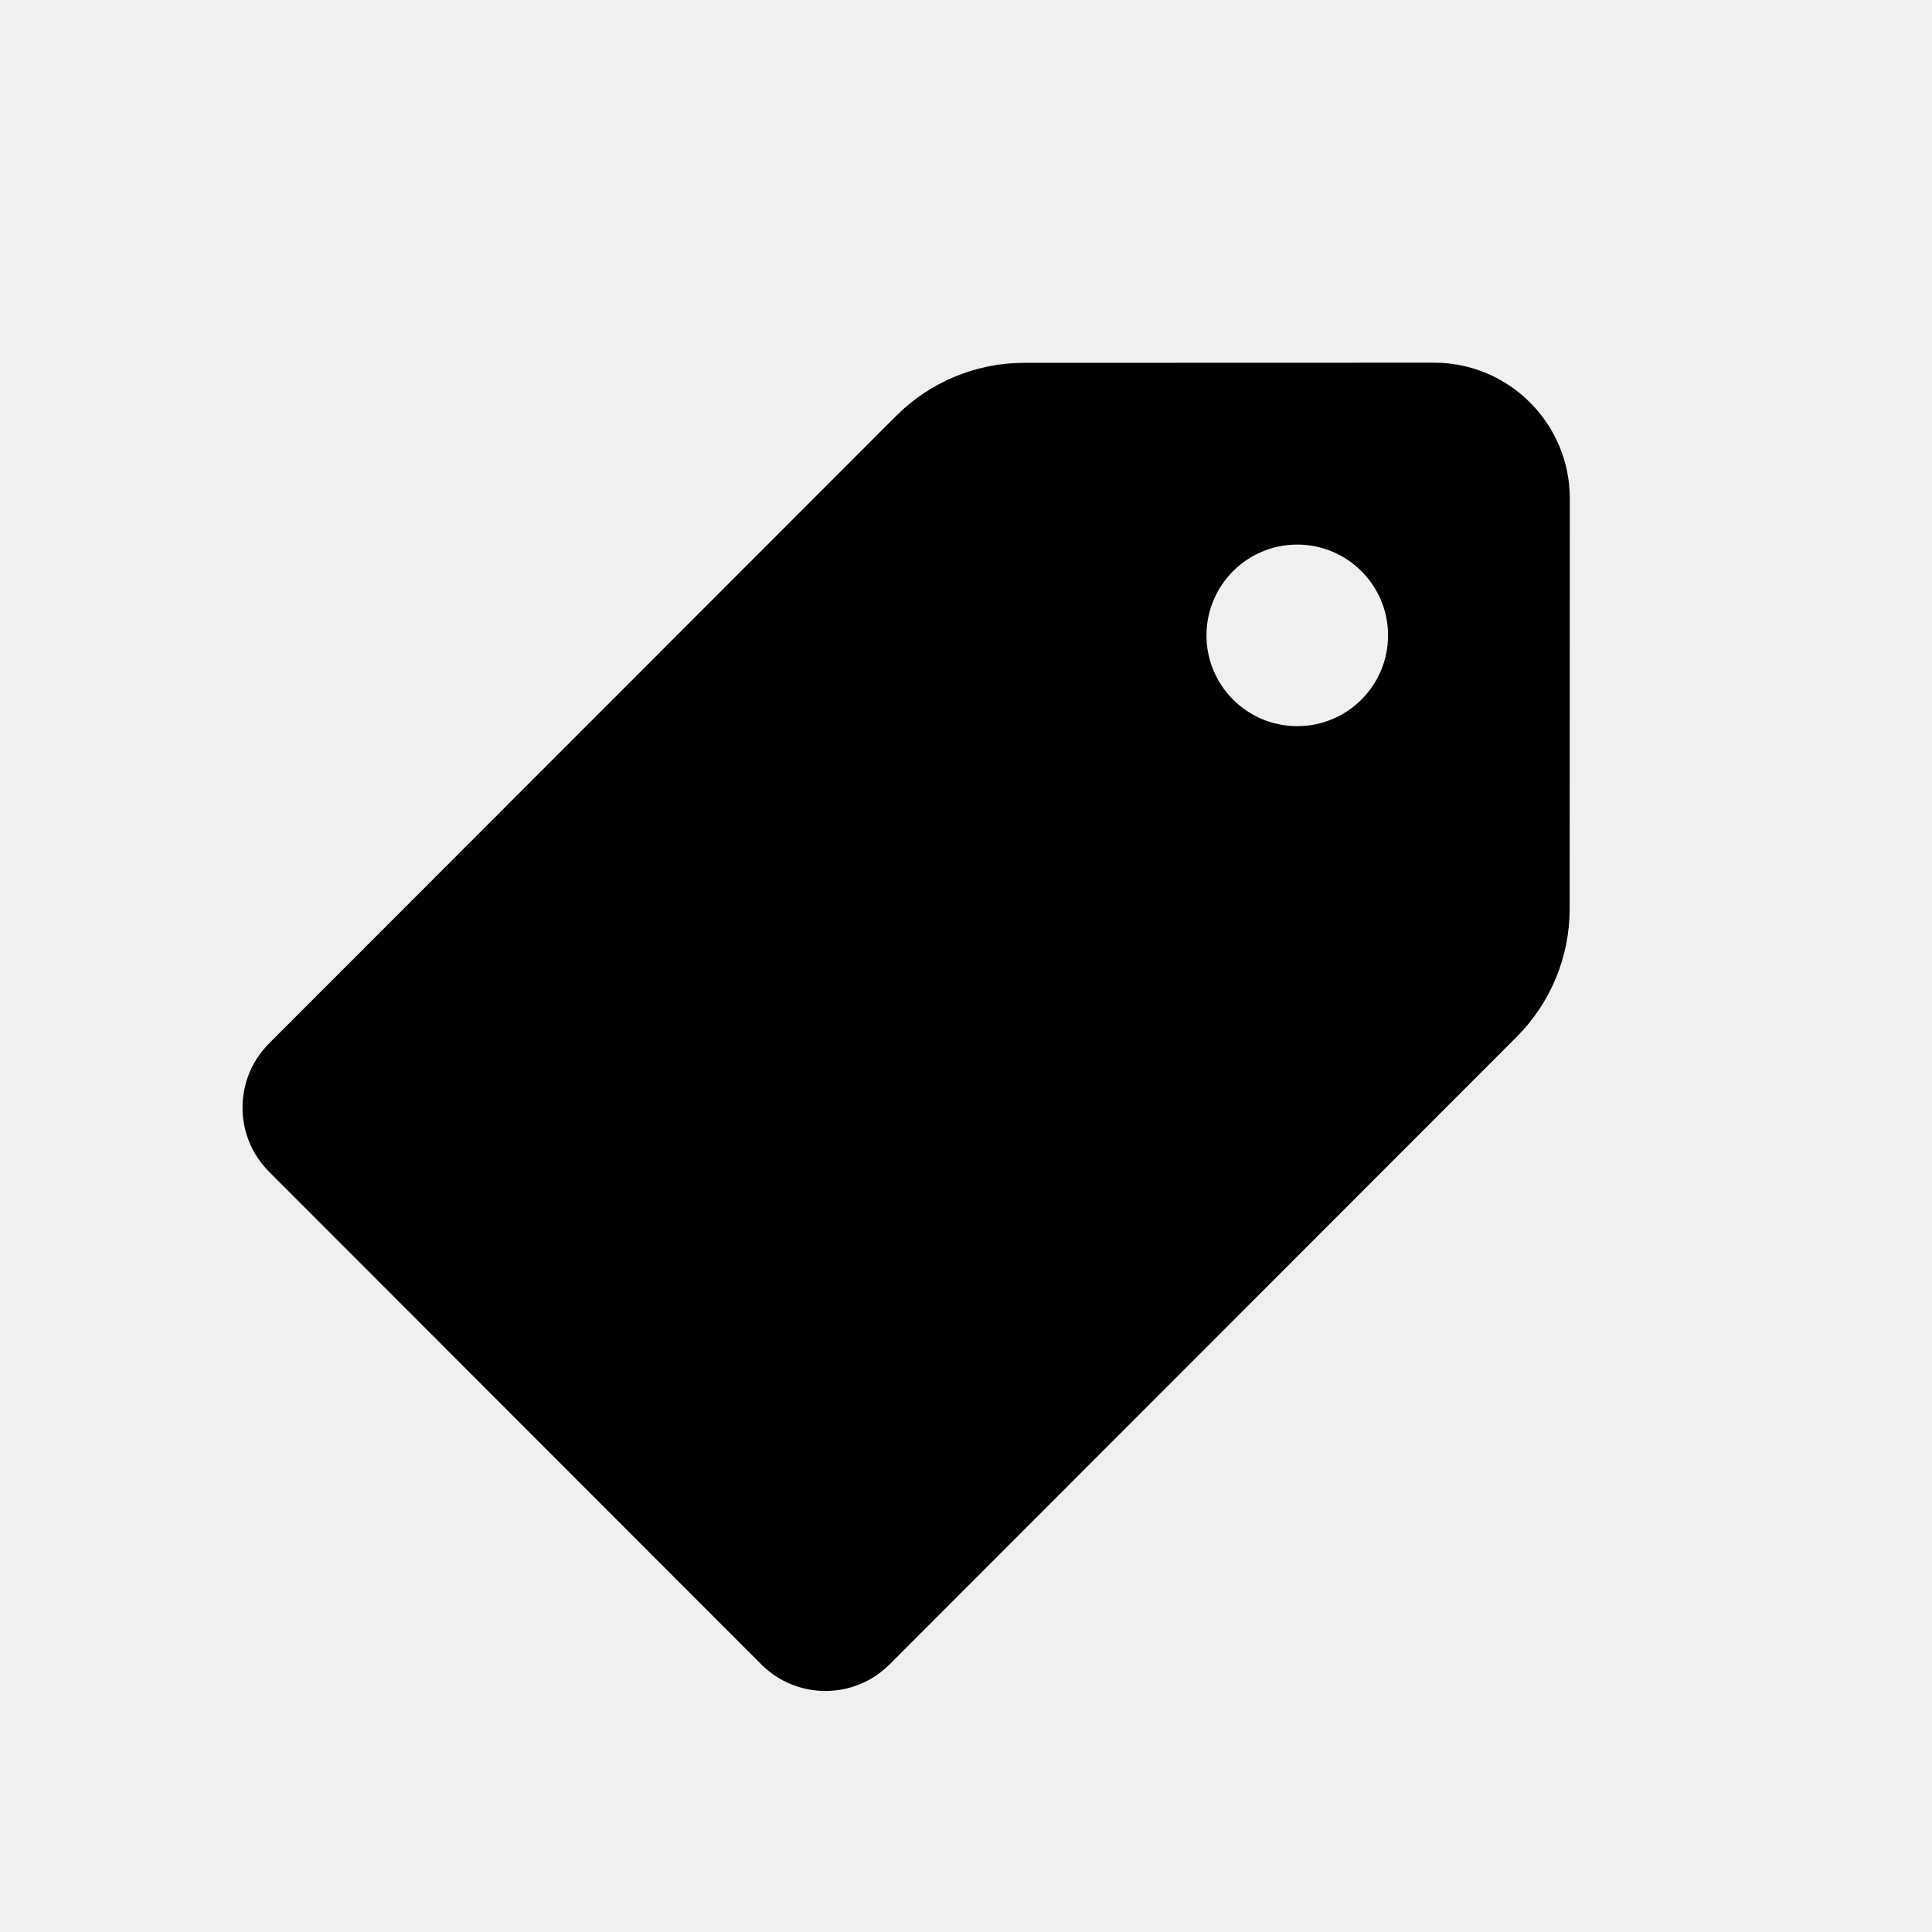
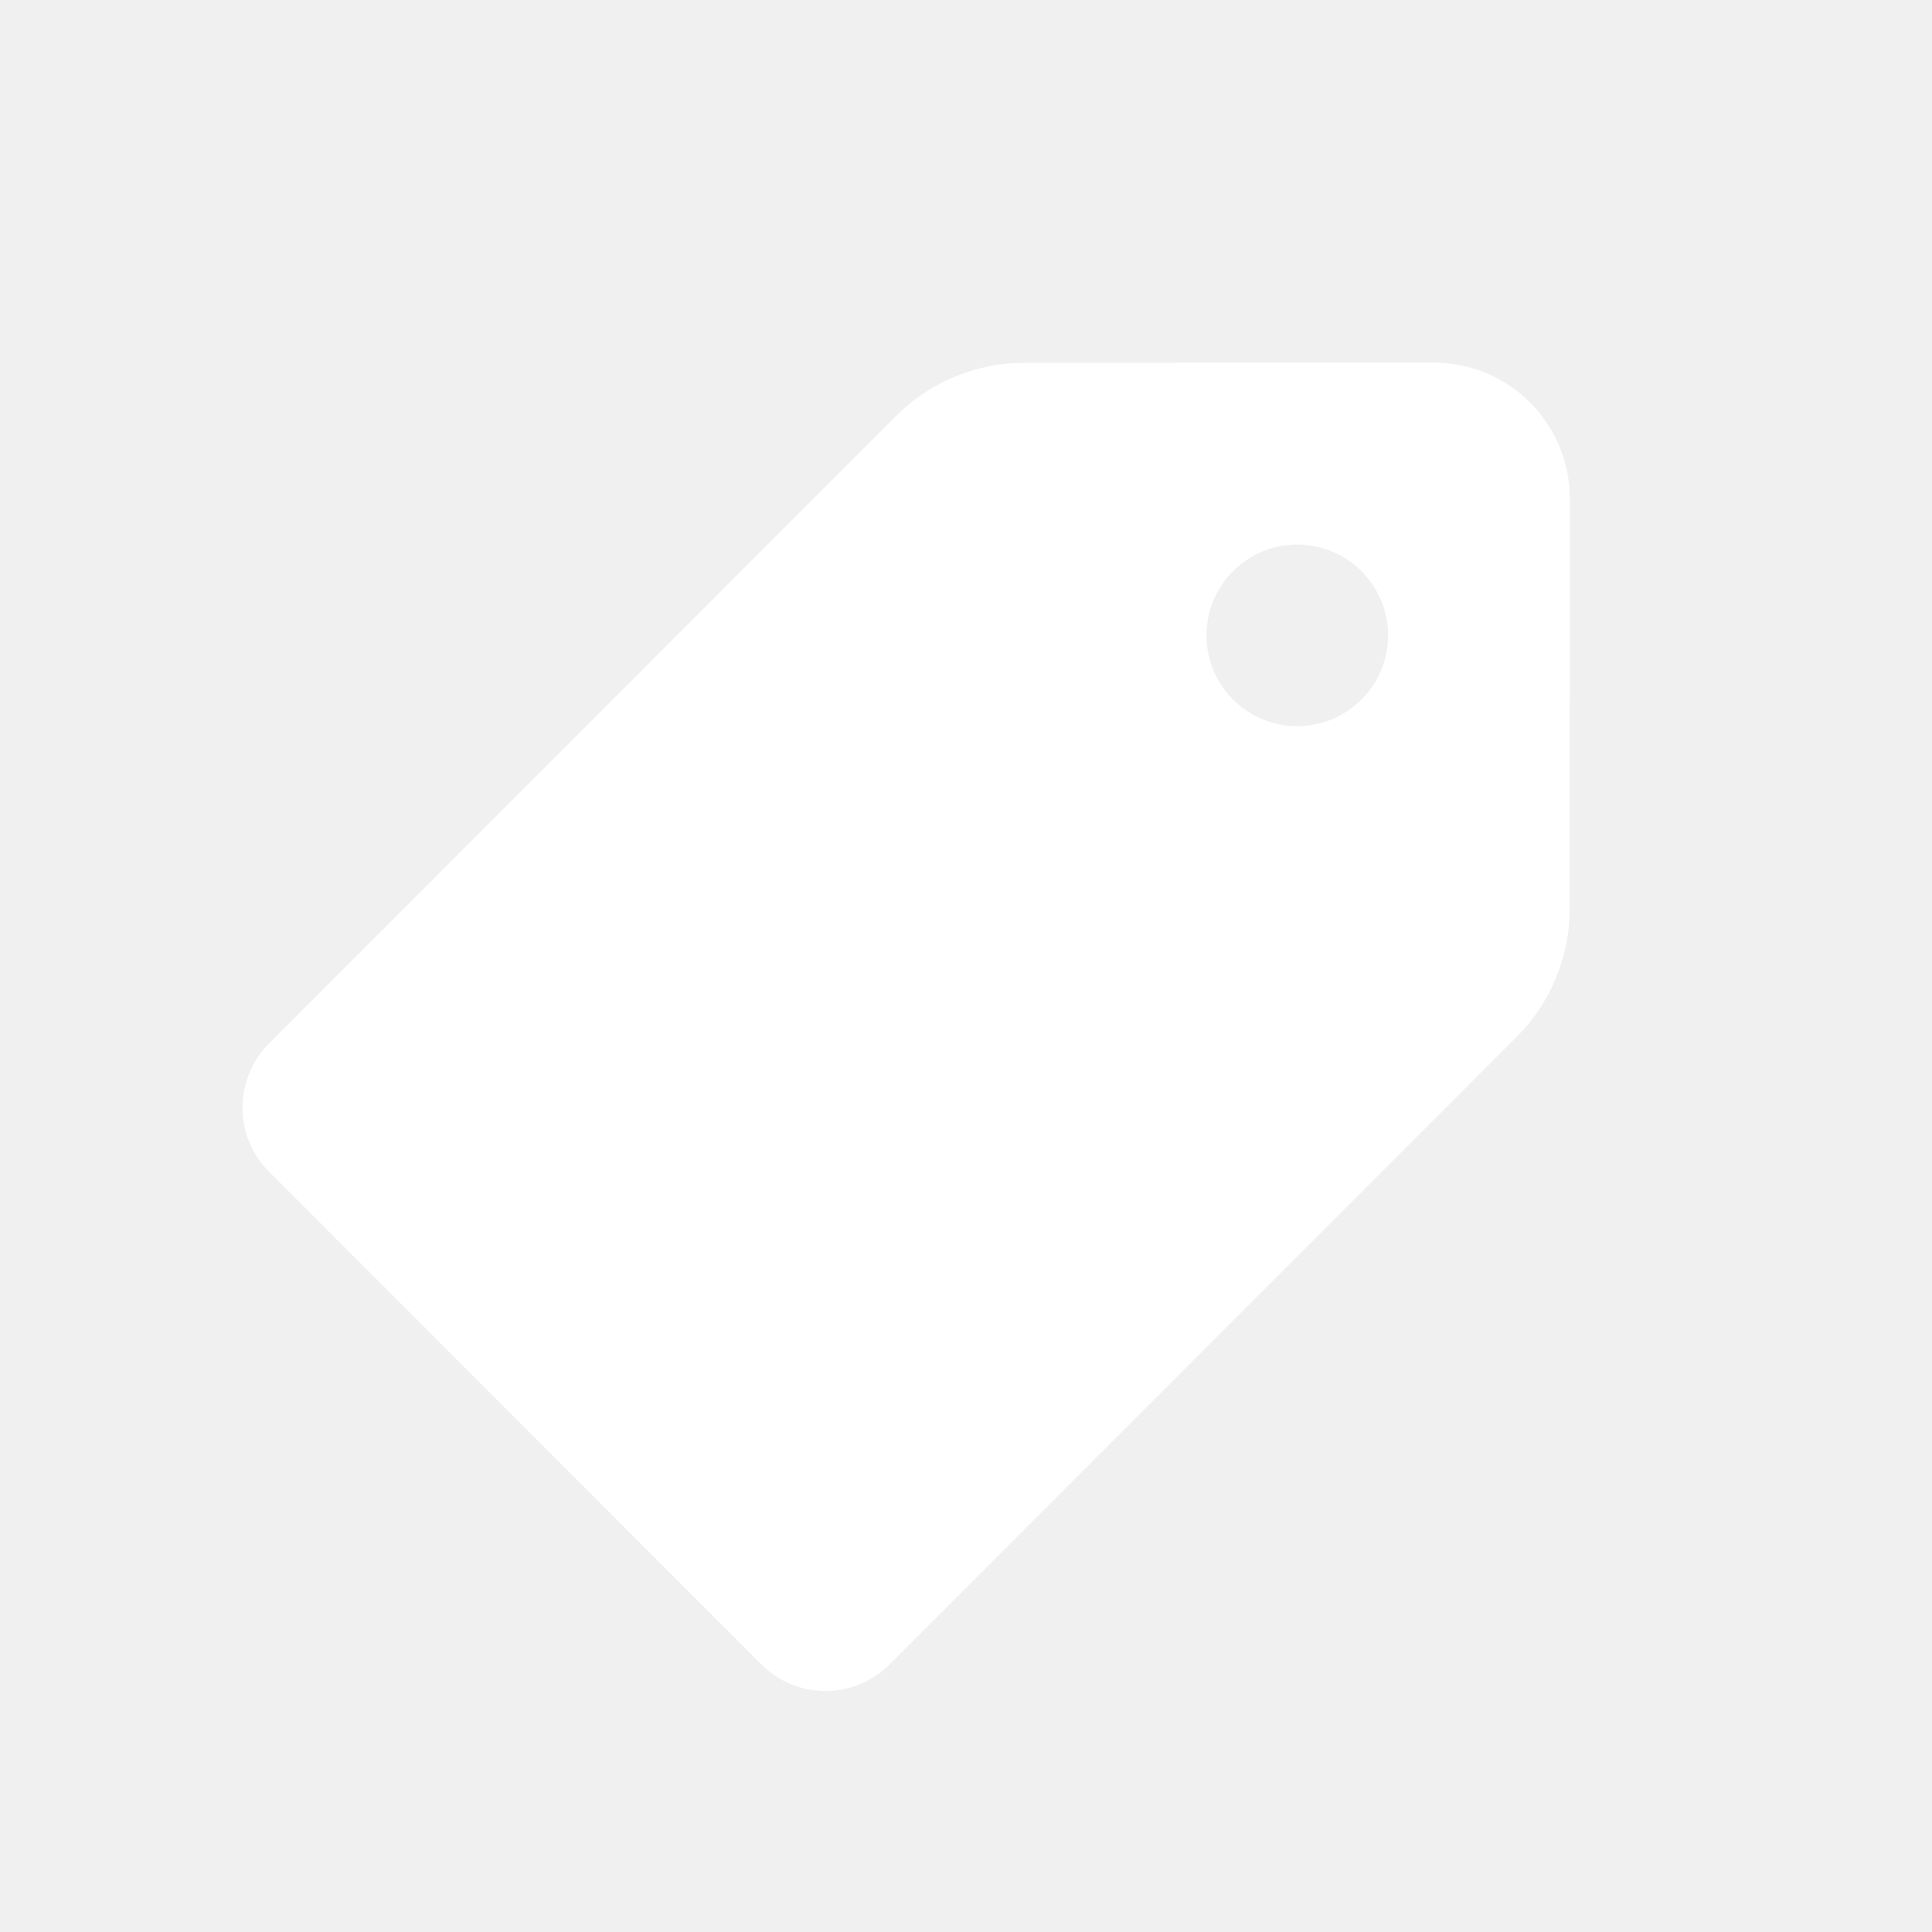
<svg xmlns="http://www.w3.org/2000/svg" version="1.1" viewBox="0 0 64 64">
-   <path d="M47.5,12.015l-13.573,0.004l2.61438e-07,-8.63167e-11c-1.591,0.001 -3.117,0.633 -4.242,1.759l-20.771,20.786l-2.16864e-07,2.17032e-07c-1.174,1.175 -1.174,3.079 4.33729e-07,4.253l16.305,16.318l-6.26718e-08,-6.27262e-08c1.173,1.174 3.075,1.174 4.248,0.002c0.001,-0.001 0.001,-0.001 0.002,-0.002l20.772,-20.787l-1.63596e-07,1.63709e-07c1.124,-1.125 1.756,-2.65 1.756,-4.24l0.005,-13.592l-1.80367e-08,5.31489e-05c0.001,-2.485 -2.013,-4.501 -4.498,-4.502c-0.001,-3.68377e-07 -0.002,-3.57305e-07 -0.003,3.32171e-08Zm-4.524,12.04l-1.58274e-07,1.31564e-10c-1.661,0.001 -3.009,-1.344 -3.01,-3.005c-0.001,-1.661 1.344,-3.009 3.005,-3.01c1.661,-0.001 3.009,1.344 3.01,3.005c6.92381e-07,0.001 1.03869e-06,0.002 1.03894e-06,0.002l6.03386e-08,0c0.001,1.66 -1.345,3.007 -3.005,3.007c-3.34275e-05,1.15414e-08 -6.68549e-05,2.25253e-08 -0,3.29516e-08Z" fill="currentColor" fill-rule="evenodd" />
+   <path d="M47.5,12.015l-13.573,0.004l2.61438e-07,-8.63167e-11c-1.591,0.001 -3.117,0.633 -4.242,1.759l-20.771,20.786l-2.16864e-07,2.17032e-07c-1.174,1.175 -1.174,3.079 4.33729e-07,4.253l16.305,16.318l-6.26718e-08,-6.27262e-08c1.173,1.174 3.075,1.174 4.248,0.002c0.001,-0.001 0.001,-0.001 0.002,-0.002l20.772,-20.787l-1.63596e-07,1.63709e-07c1.124,-1.125 1.756,-2.65 1.756,-4.24l0.005,-13.592l-1.80367e-08,5.31489e-05c0.001,-2.485 -2.013,-4.501 -4.498,-4.502c-0.001,-3.68377e-07 -0.002,-3.57305e-07 -0.003,3.32171e-08Zm-4.524,12.04l-1.58274e-07,1.31564e-10c-1.661,0.001 -3.009,-1.344 -3.01,-3.005c-0.001,-1.661 1.344,-3.009 3.005,-3.01c1.661,-0.001 3.009,1.344 3.01,3.005c6.92381e-07,0.001 1.03869e-06,0.002 1.03894e-06,0.002l6.03386e-08,0c0.001,1.66 -1.345,3.007 -3.005,3.007c-3.34275e-05,1.15414e-08 -6.68549e-05,2.25253e-08 -0,3.29516e-08Z" fill="white" fill-rule="evenodd" />
</svg>
